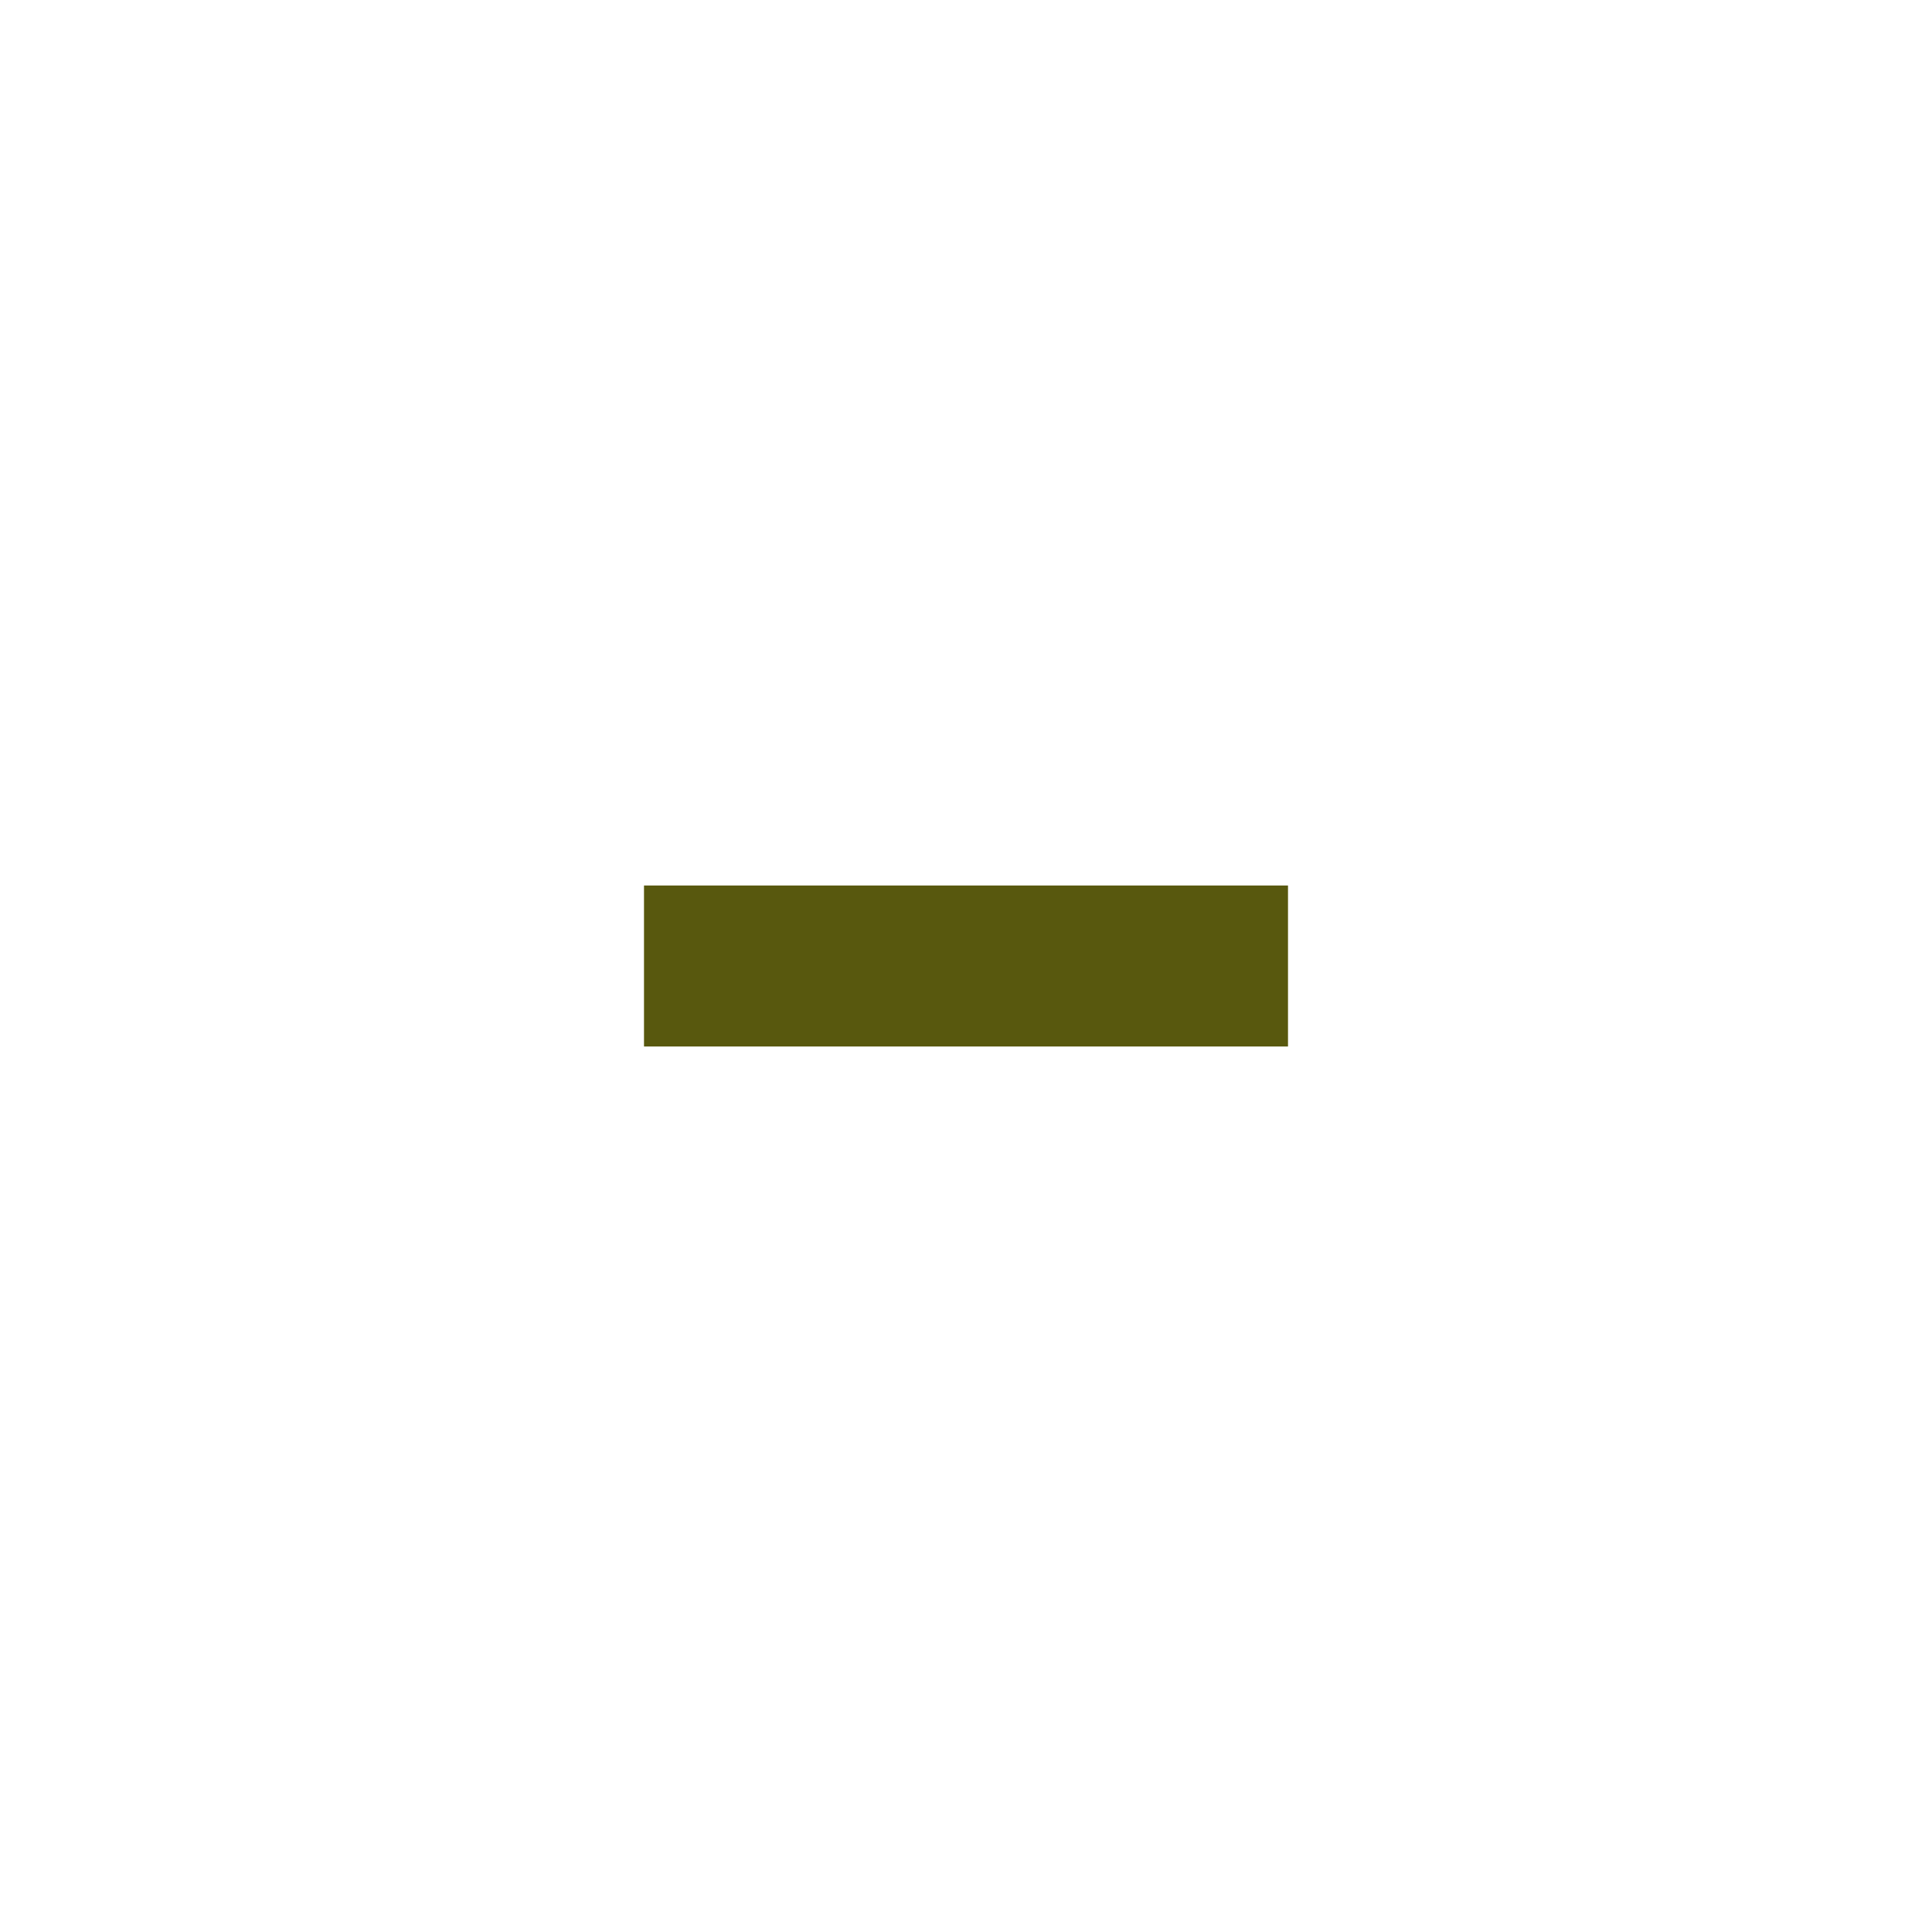
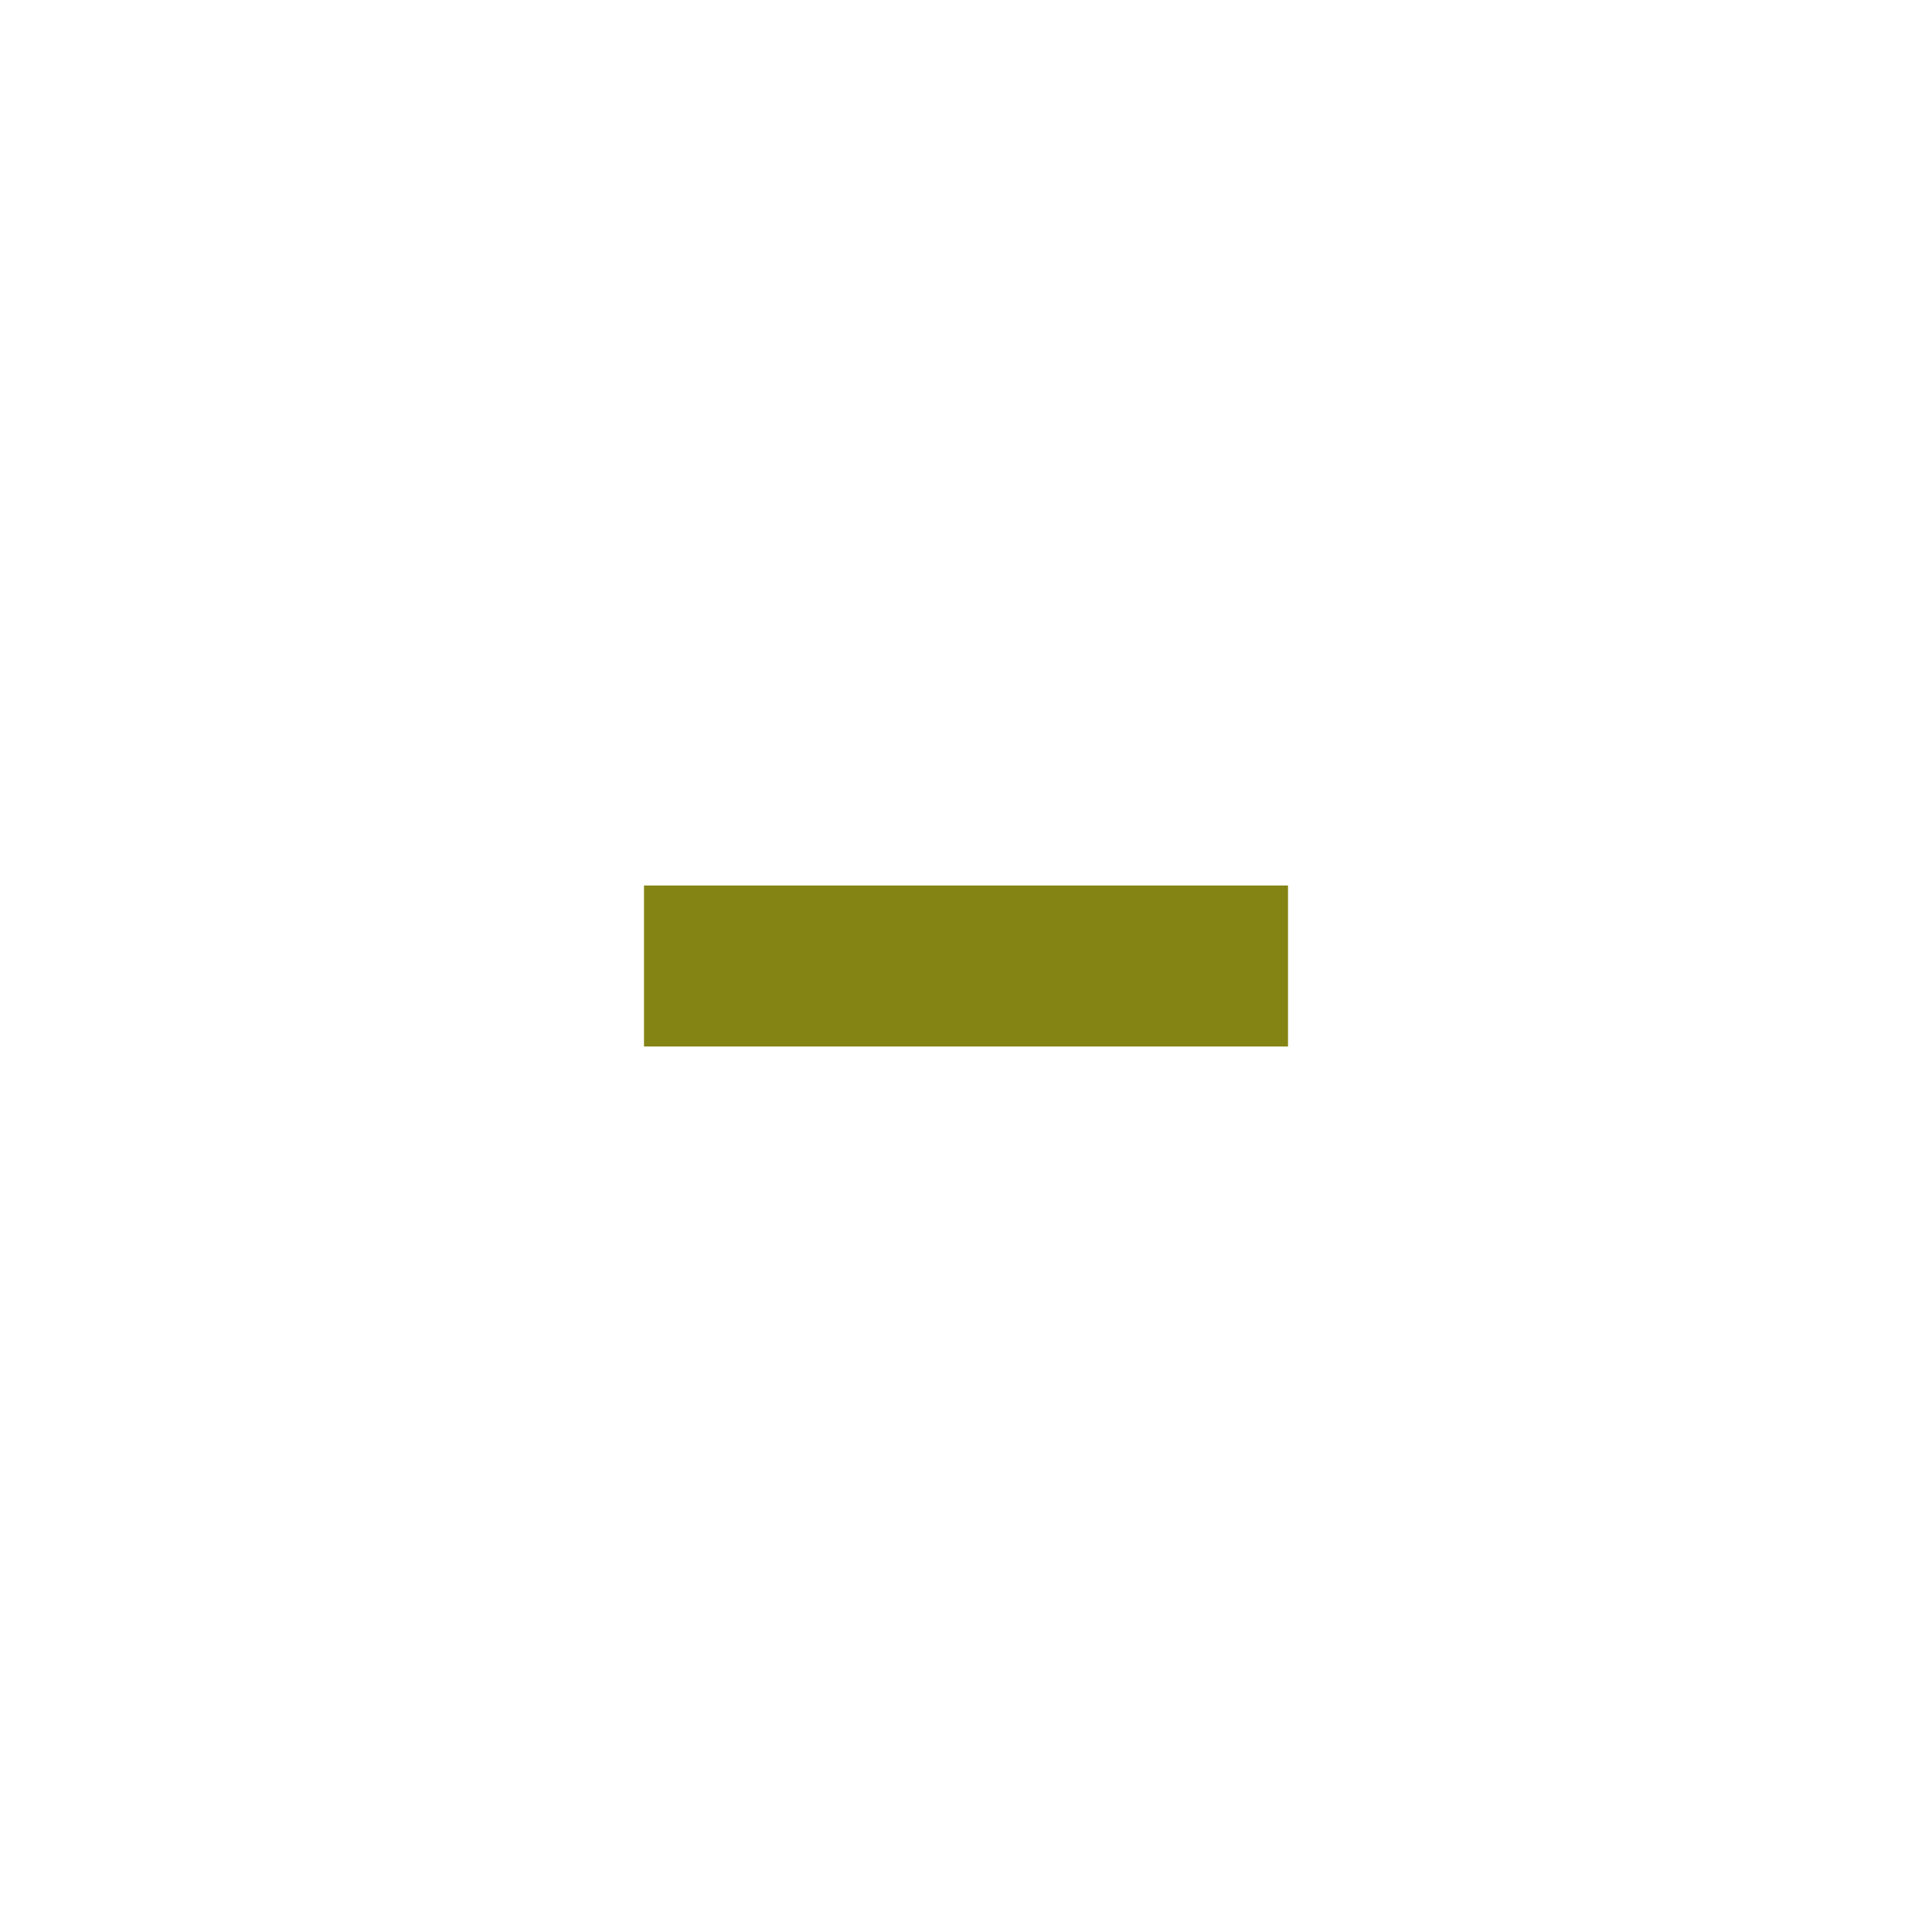
<svg xmlns="http://www.w3.org/2000/svg" version="1.1" x="0px" y="0px" width="24px" height="24px" viewBox="0 0 24 24" xml:space="preserve">
-   <rect x="8" y="11" fill="#58580e" width="8" height="2" />
+   <rect x="8" y="11" fill="#848415" width="8" height="2" />
</svg>
